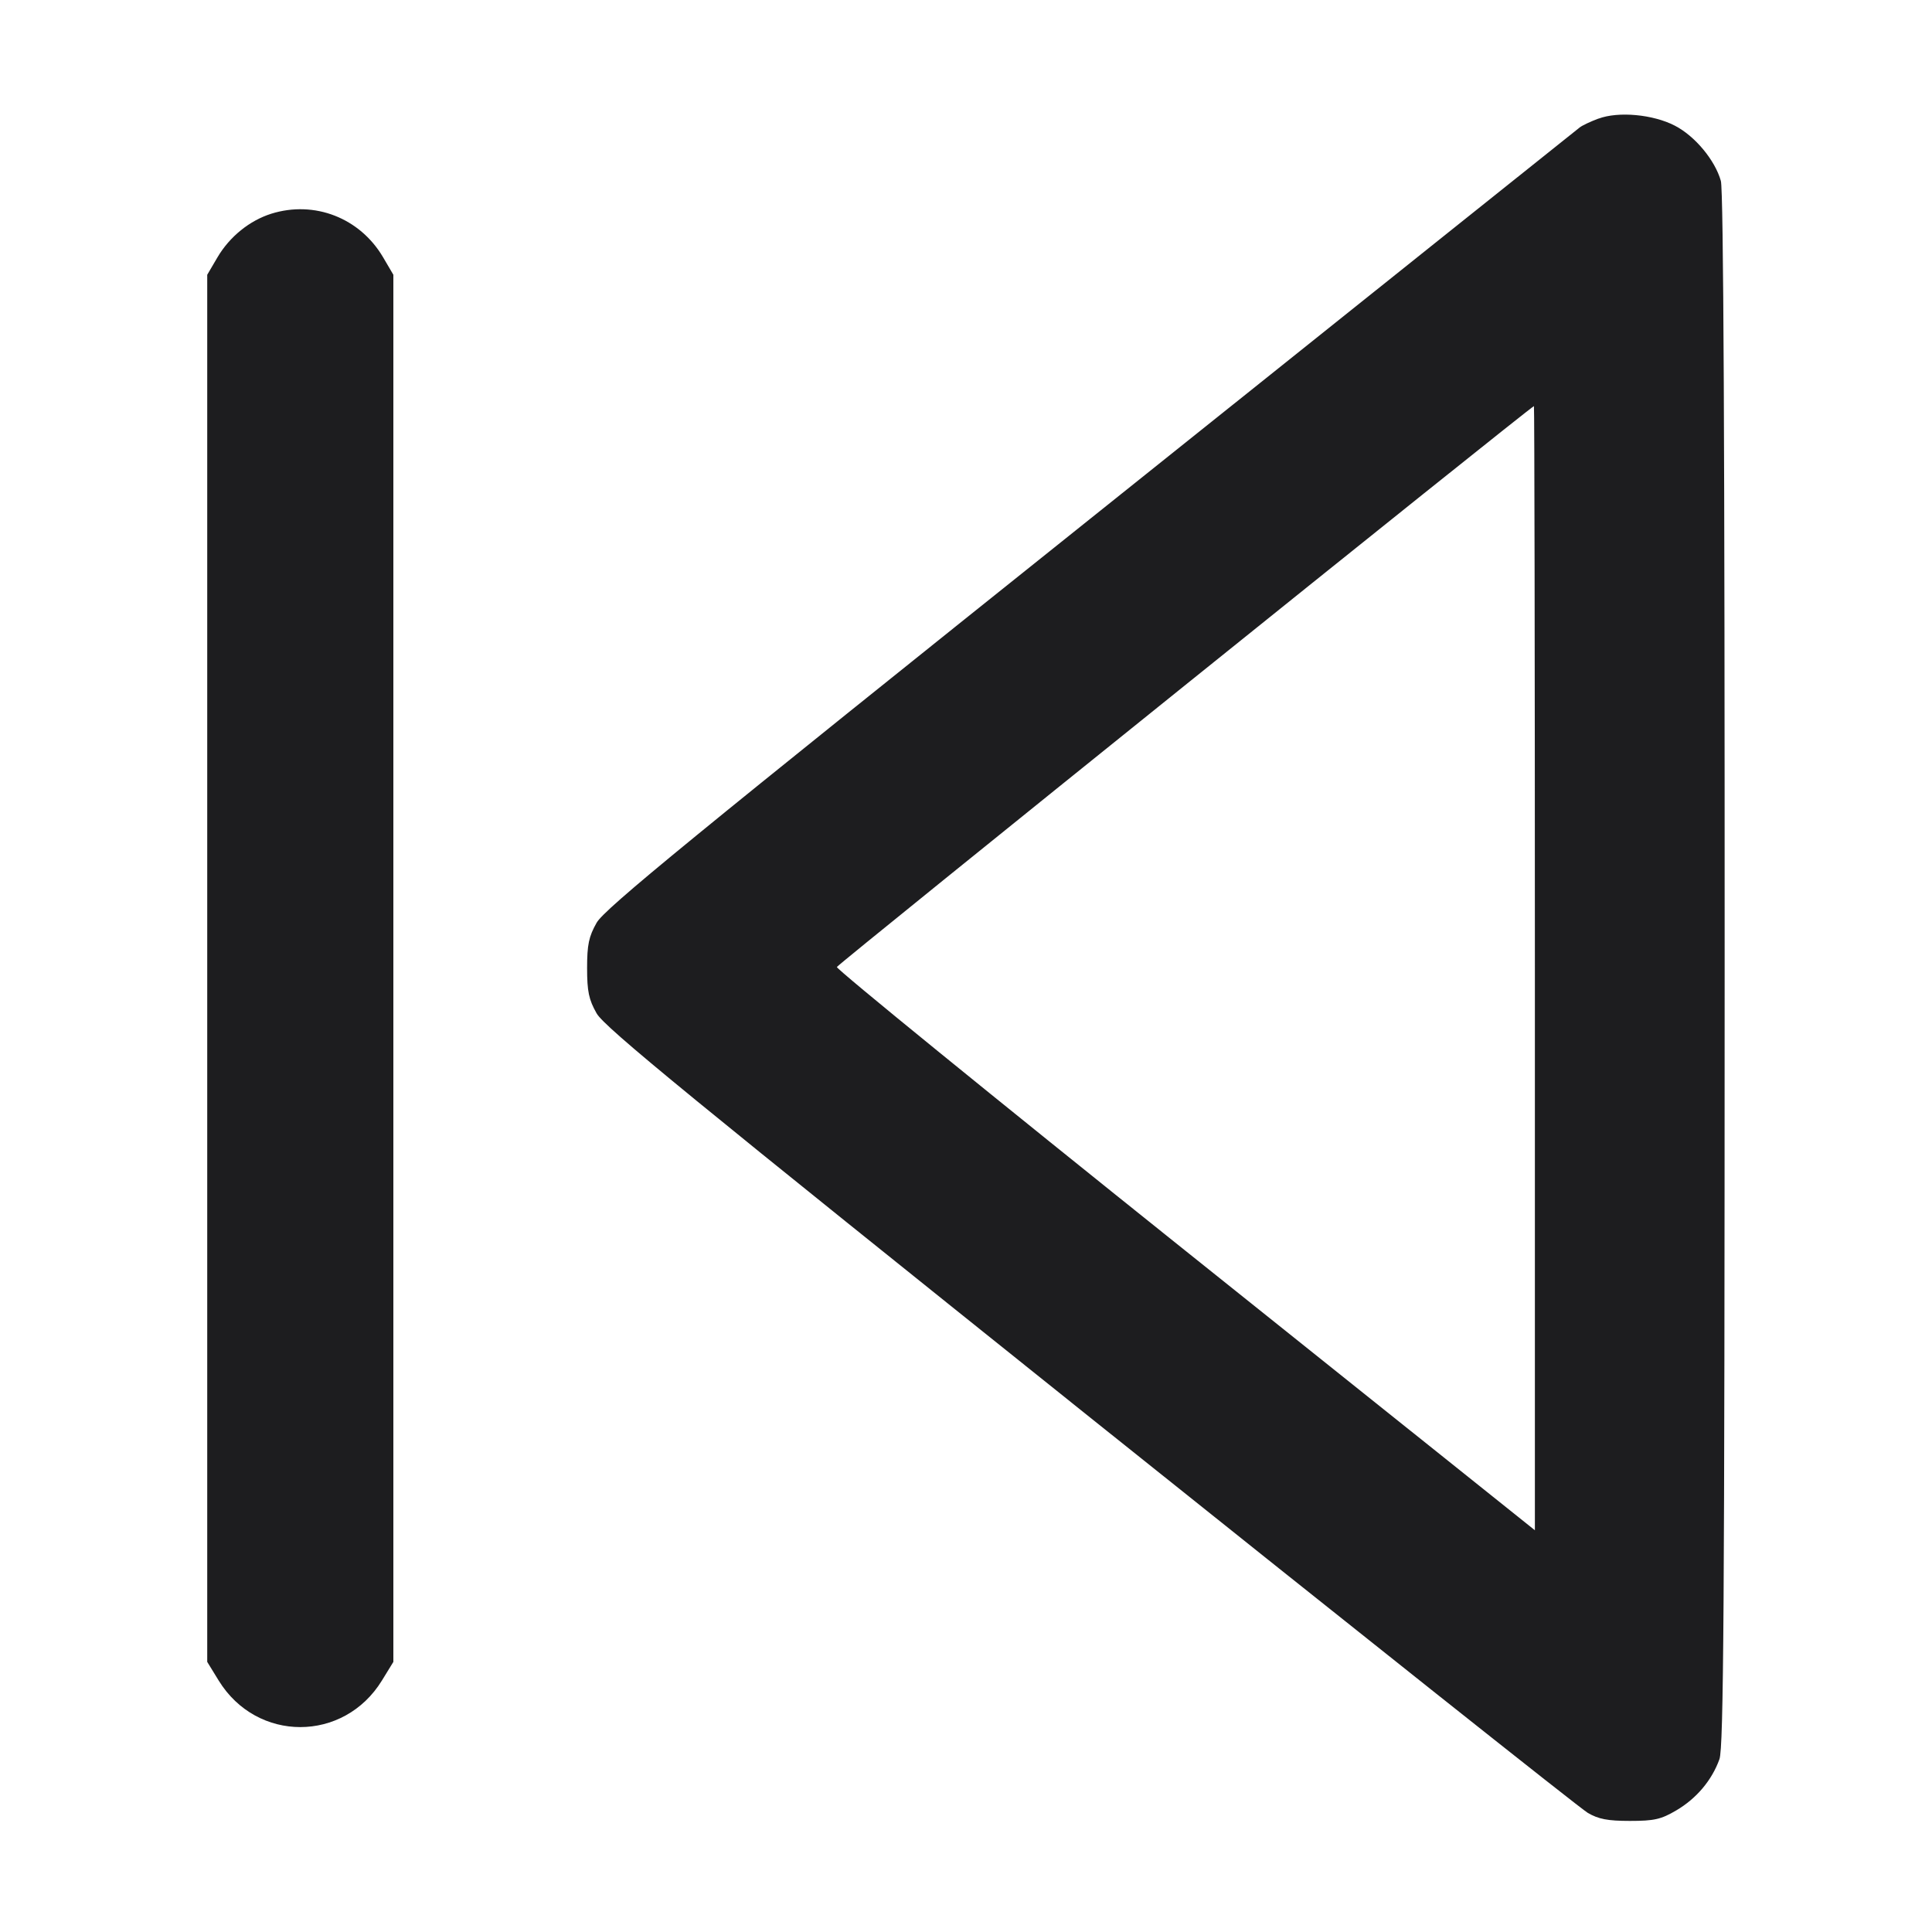
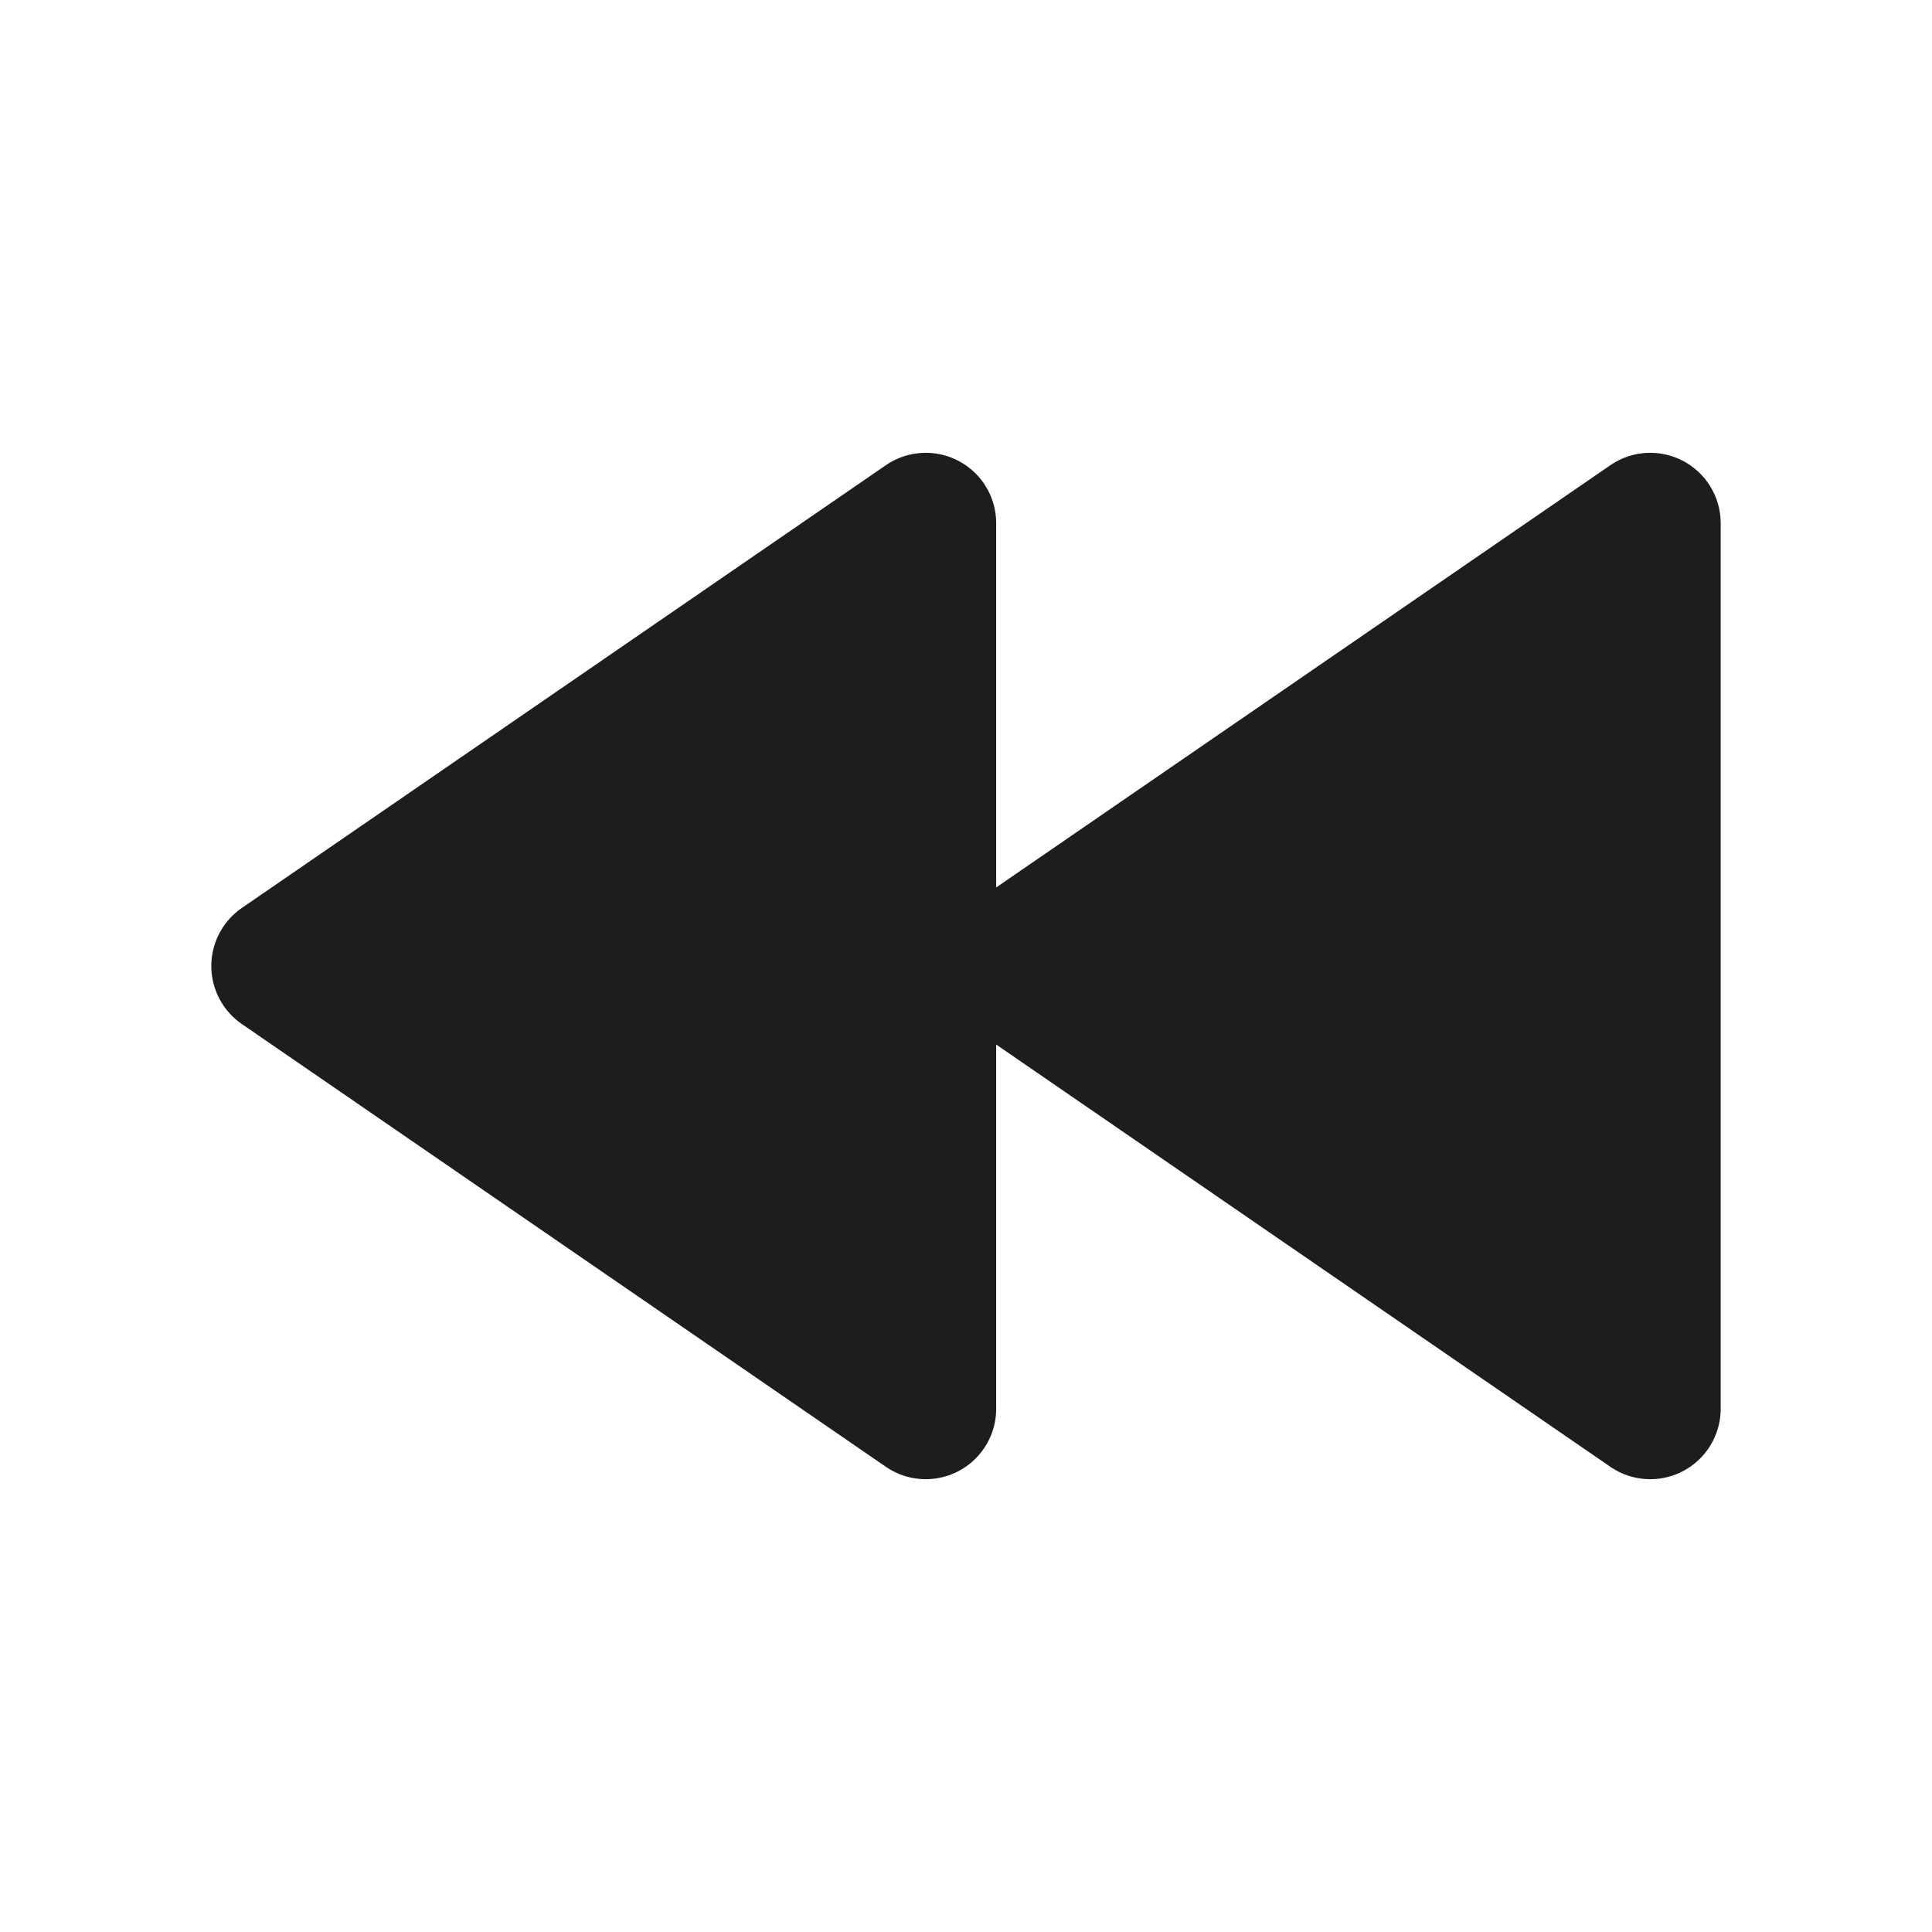
- <svg xmlns="http://www.w3.org/2000/svg" width="48" height="48" viewBox="1419.985 630.856 59.724 59.724" fill="#1d1d1f">
-   <path d="M1469.4,634.521c-0.244,0.091 -0.508,0.214 -0.587,0.279c-0.082,0.062 -6.884,5.502 -15.119,12.087c-12.33,9.861 -15.025,12.066 -15.266,12.495c-0.241,0.426 -0.294,0.678 -0.294,1.4c0,0.722 0.053,0.975 0.294,1.4c0.241,0.429 2.942,2.636 15.254,12.492c8.226,6.582 15.149,12.084 15.384,12.222c0.329,0.194 0.617,0.25 1.303,0.25c0.752,0 0.963,-0.047 1.436,-0.326c0.625,-0.367 1.101,-0.934 1.333,-1.582c0.129,-0.361 0.159,-4.688 0.161,-24.396c0.003,-16.156 -0.035,-24.1 -0.117,-24.393c-0.179,-0.64 -0.801,-1.389 -1.424,-1.709c-0.675,-0.349 -1.744,-0.446 -2.357,-0.217M1428.373,637.462c-0.672,0.211 -1.289,0.71 -1.665,1.348l-0.317,0.54v21.44v21.44l0.355,0.578c1.18,1.917 3.864,1.917 5.044,0l0.355,-0.578v-21.44v-21.44l-0.317,-0.54c-0.716,-1.218 -2.12,-1.764 -3.455,-1.348M1467.433,660.781v17.38l-10.81,-8.646c-5.942,-4.756 -10.789,-8.702 -10.768,-8.766c0.029,-0.088 21.42,-17.301 21.549,-17.339c0.015,-0.006 0.029,7.812 0.029,17.371" />
+ <svg xmlns="http://www.w3.org/2000/svg" width="48" height="48" viewBox="0 0 24 24" fill="none" stroke="#1d1d1f" stroke-width="1.75" stroke-linecap="round" stroke-linejoin="round">
+   <path d="M11.5 6.5v11L3.5 12zM20.5 6.5v11L12.5 12z" fill="#1d1d1f" />
</svg>
